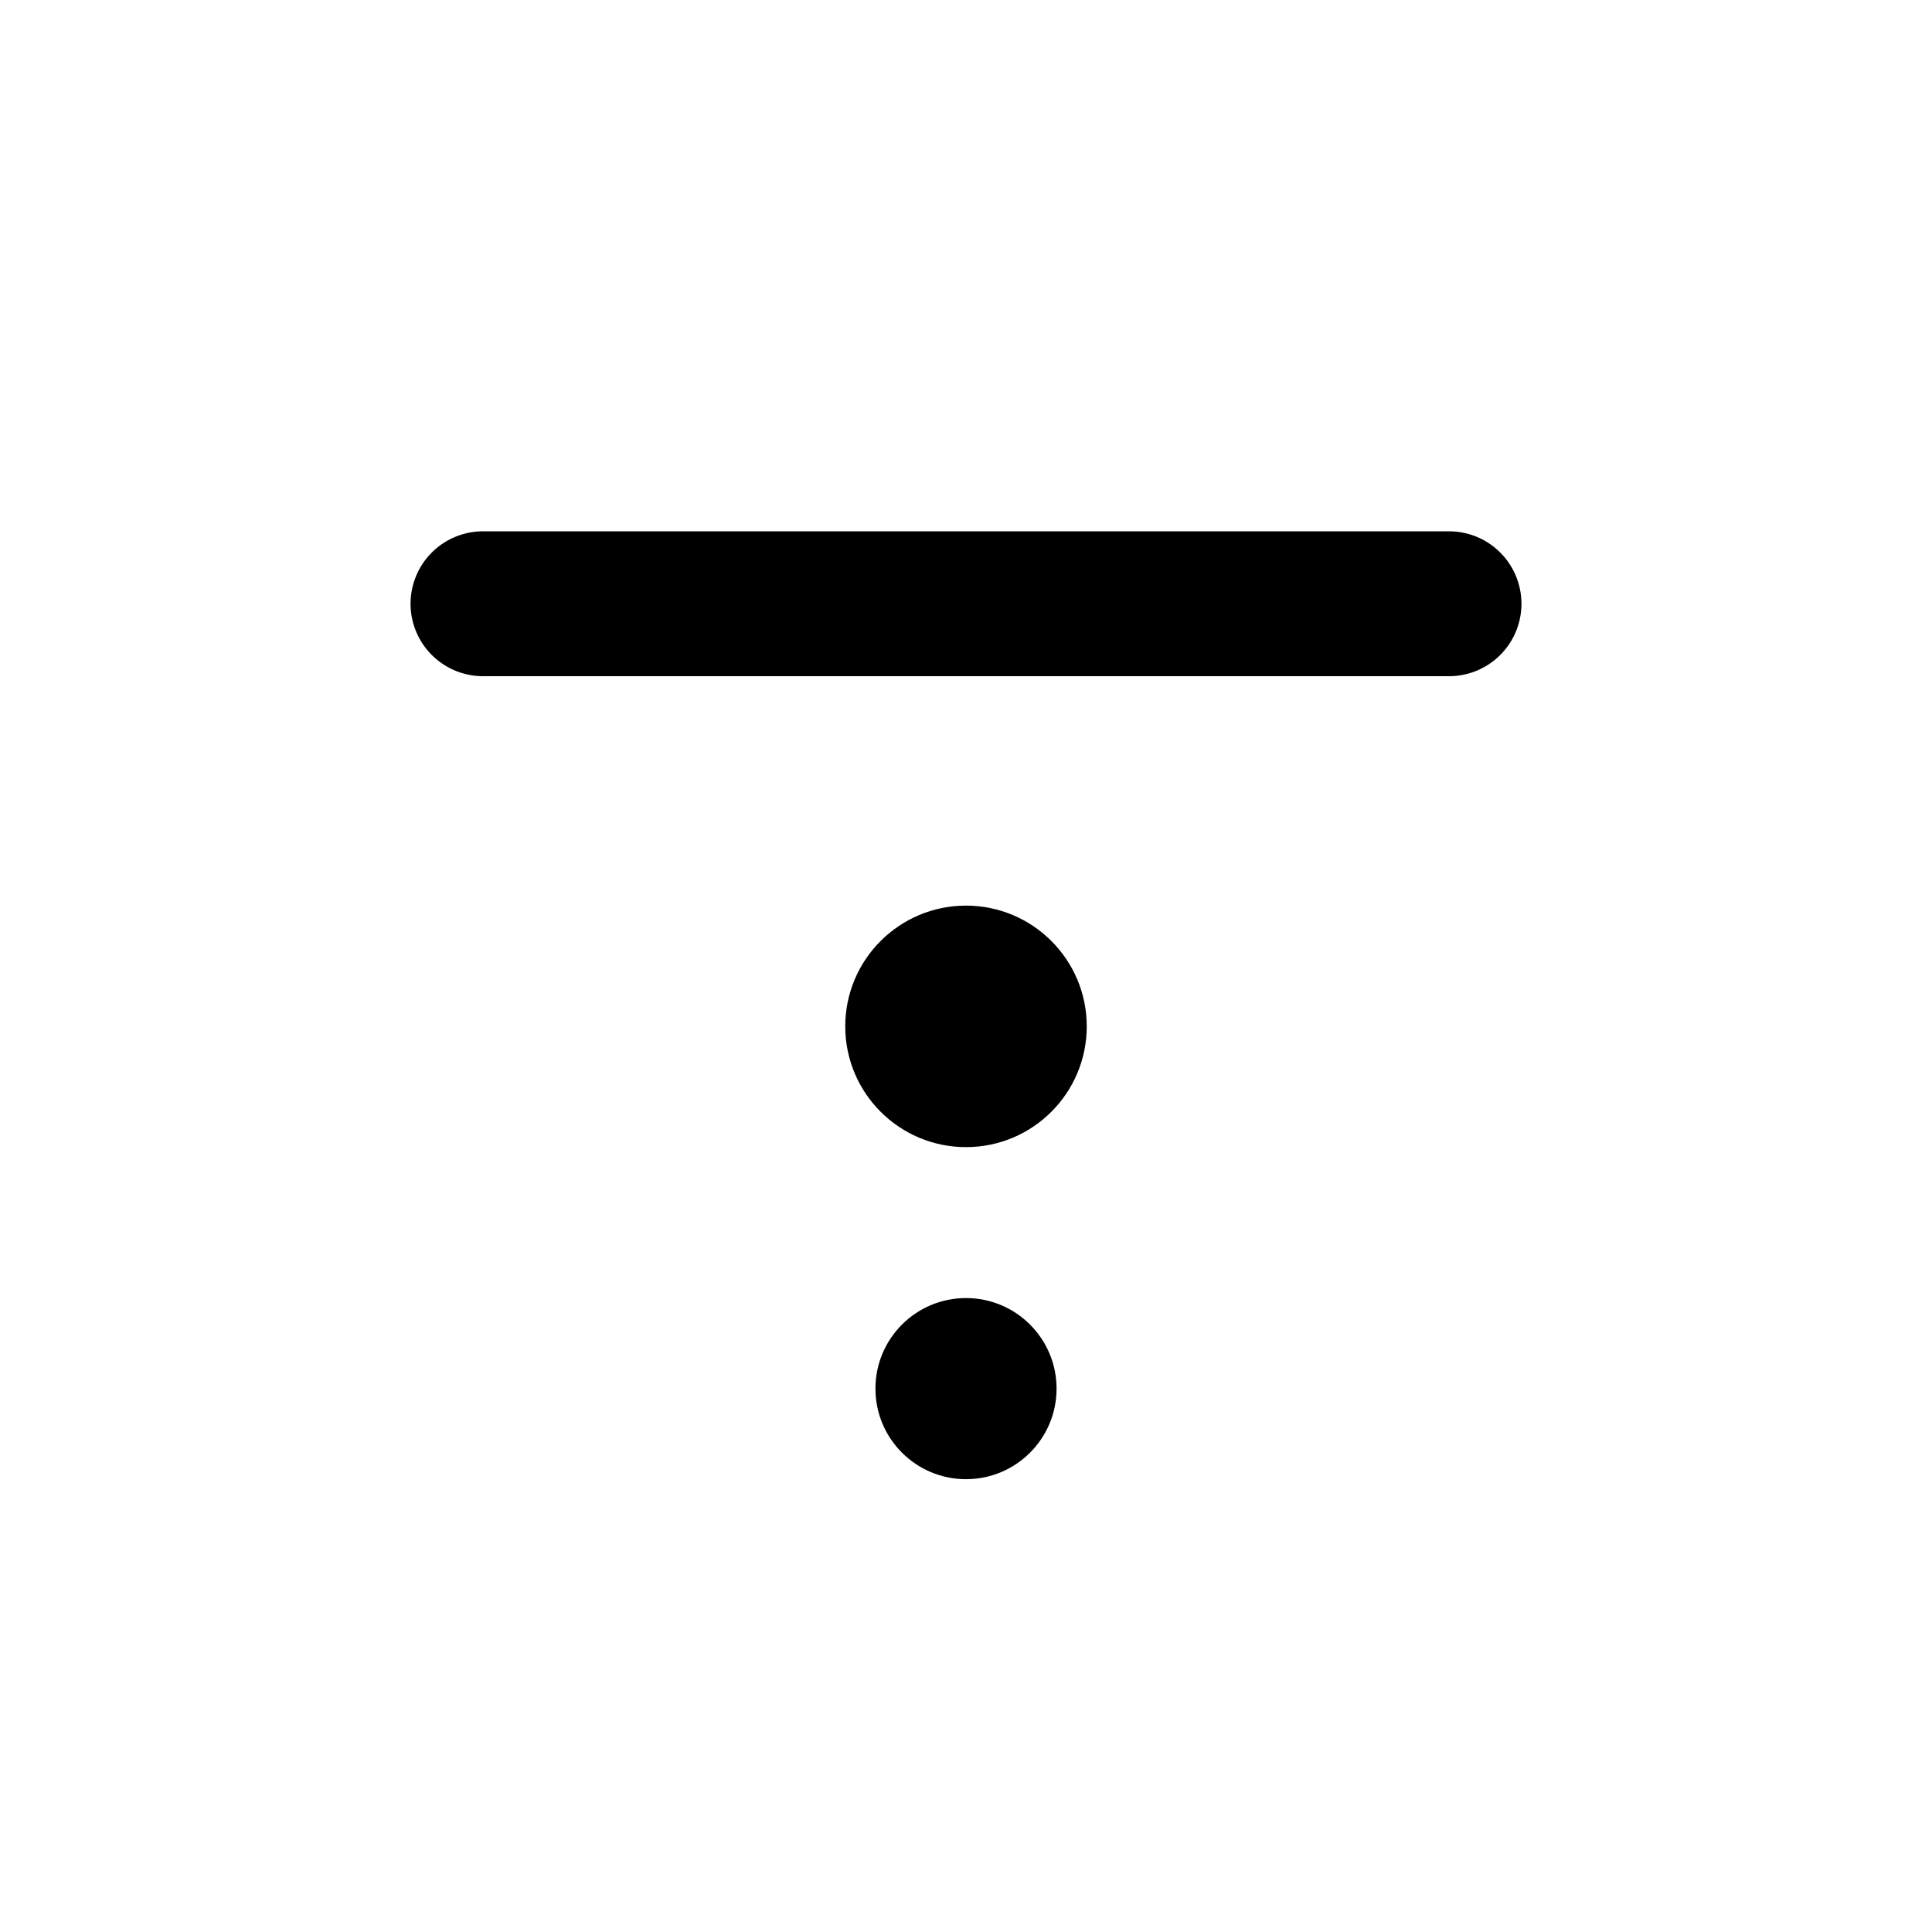
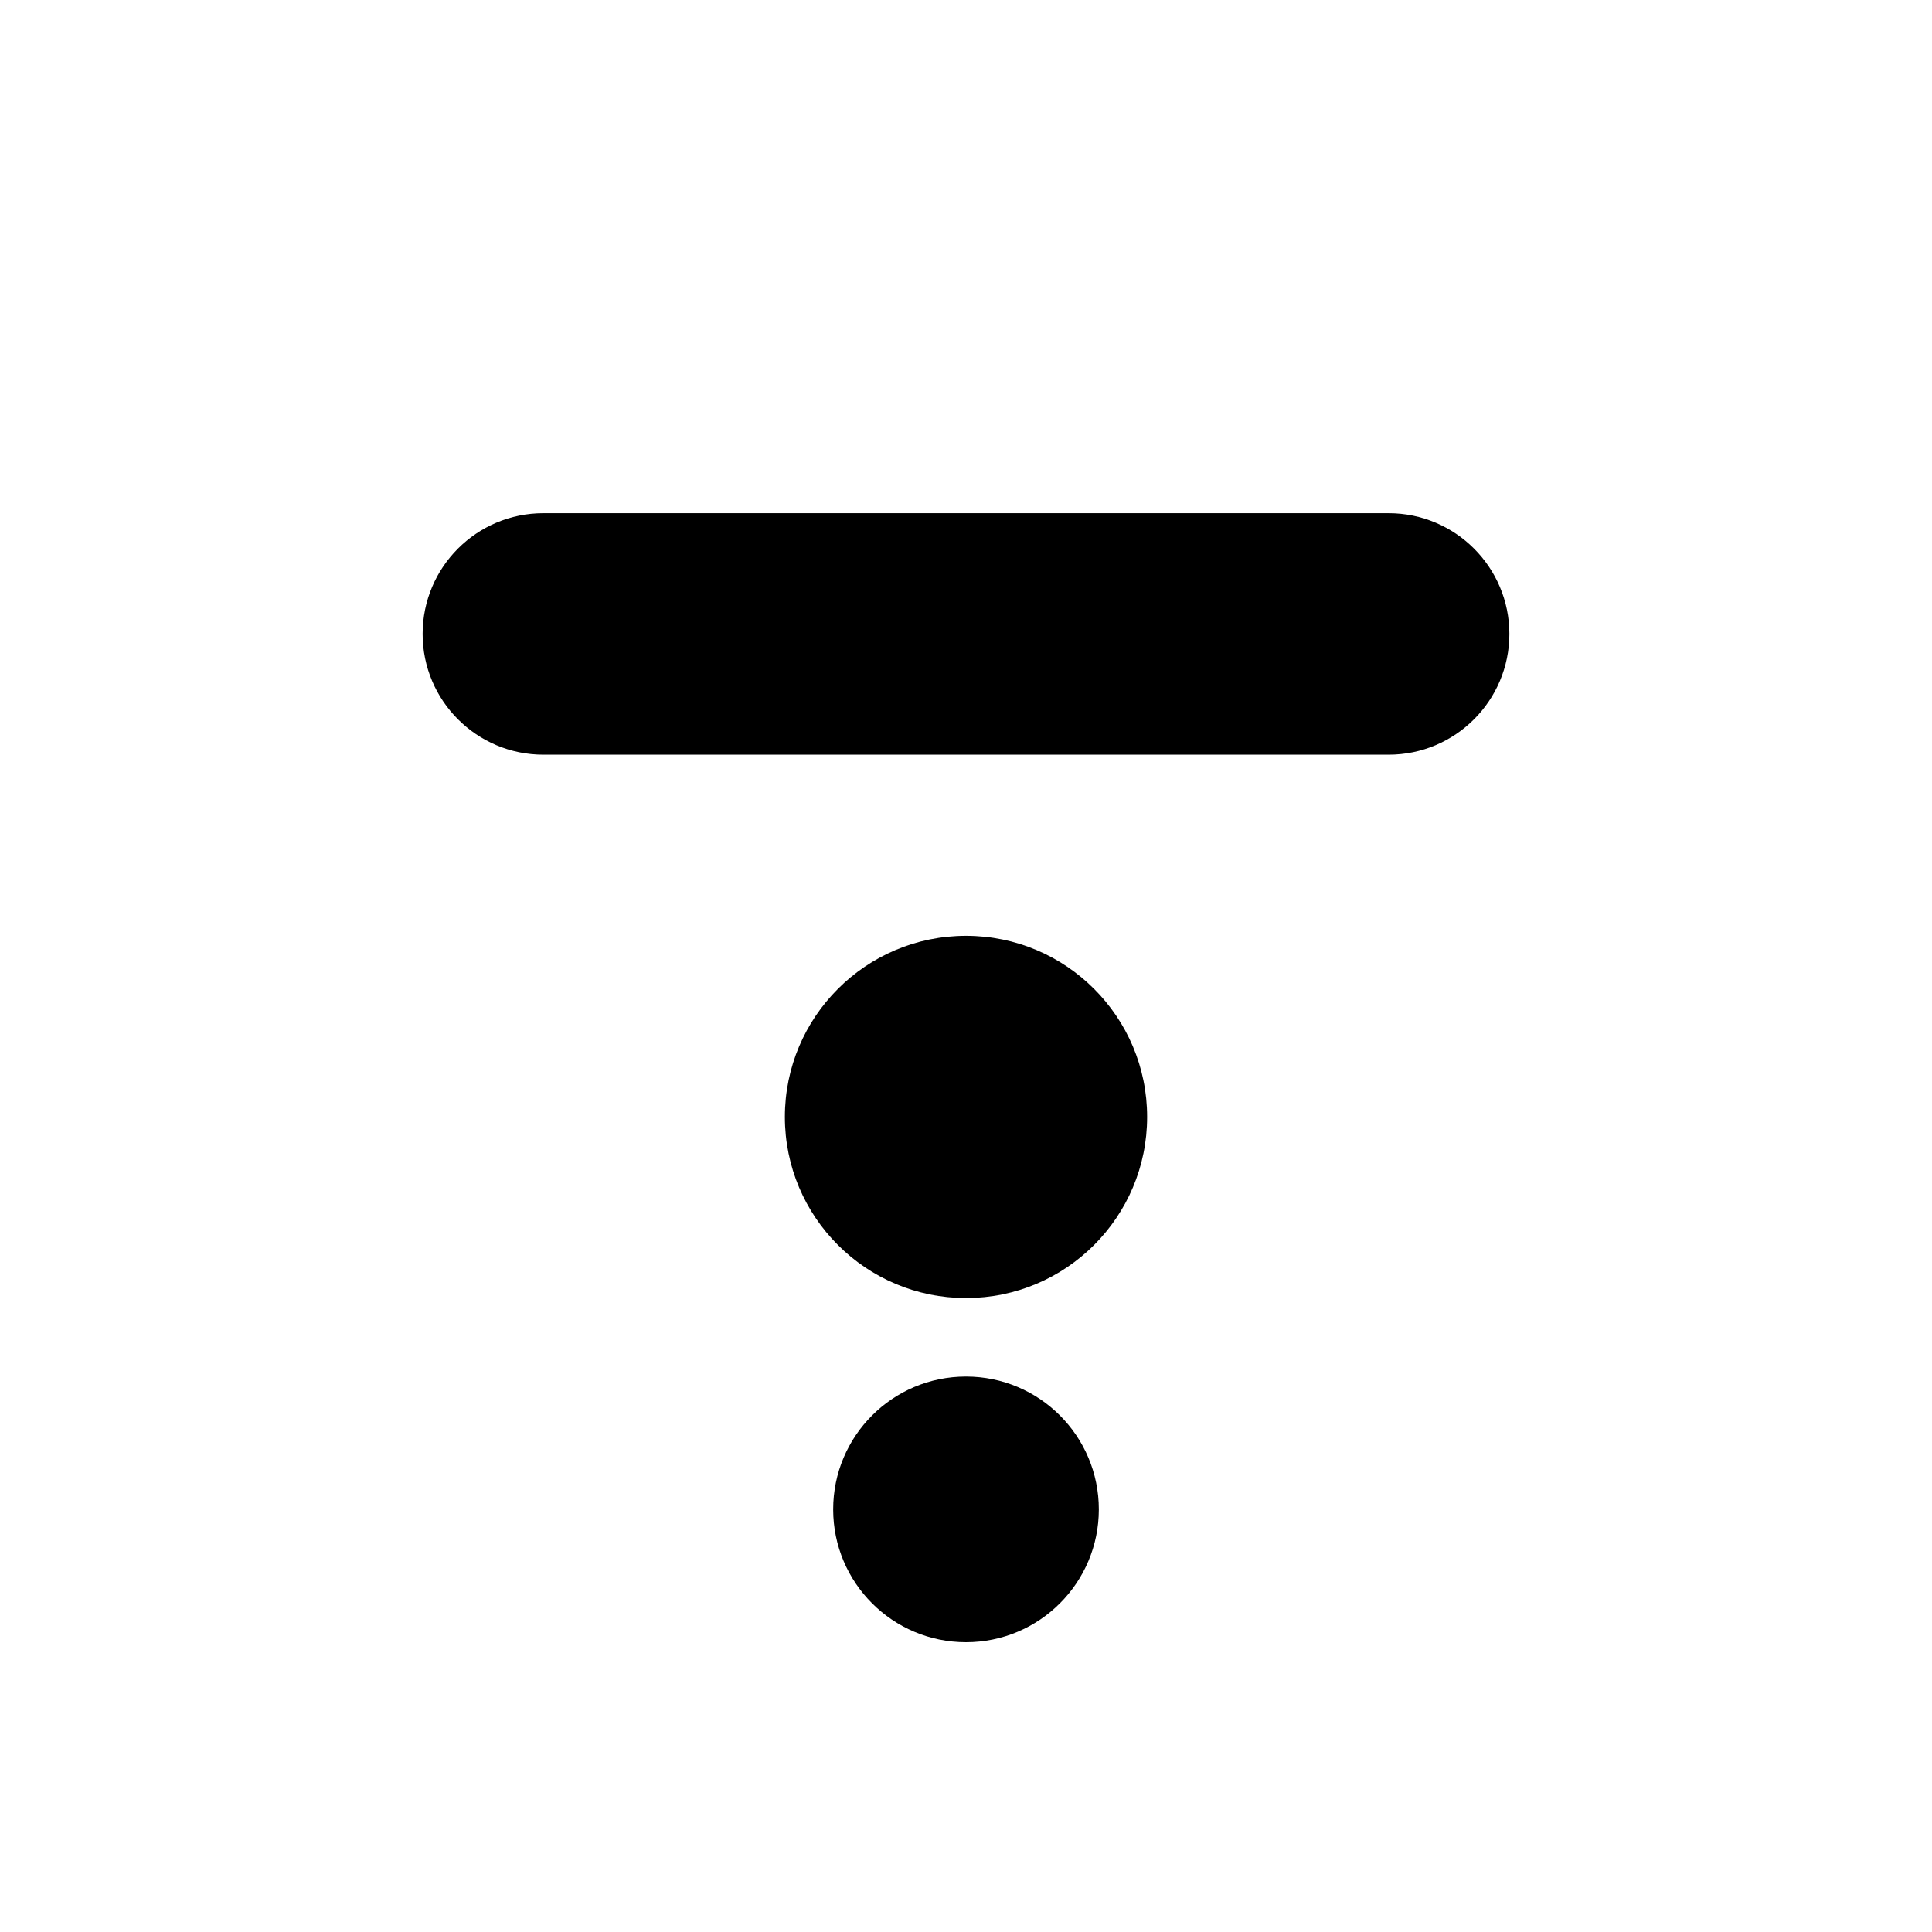
<svg xmlns="http://www.w3.org/2000/svg" viewBox="0 0 32 32">
-   <line x1="8" y1="10" x2="24" y2="10" stroke="#000000" stroke-width="2.4" stroke-linecap="round" />
-   <circle cx="16" cy="17" r="2" fill="#000000" />
-   <circle cx="16" cy="23" r="1.5" fill="#000000" />
+   <rect x="7" y="8.5" width="18" height="4" rx="2" fill="#000000" />
+   <circle cx="16" cy="18.5" r="3" fill="#000000" />
+   <circle cx="16" cy="25" r="2.2" fill="#000000" />
</svg>
